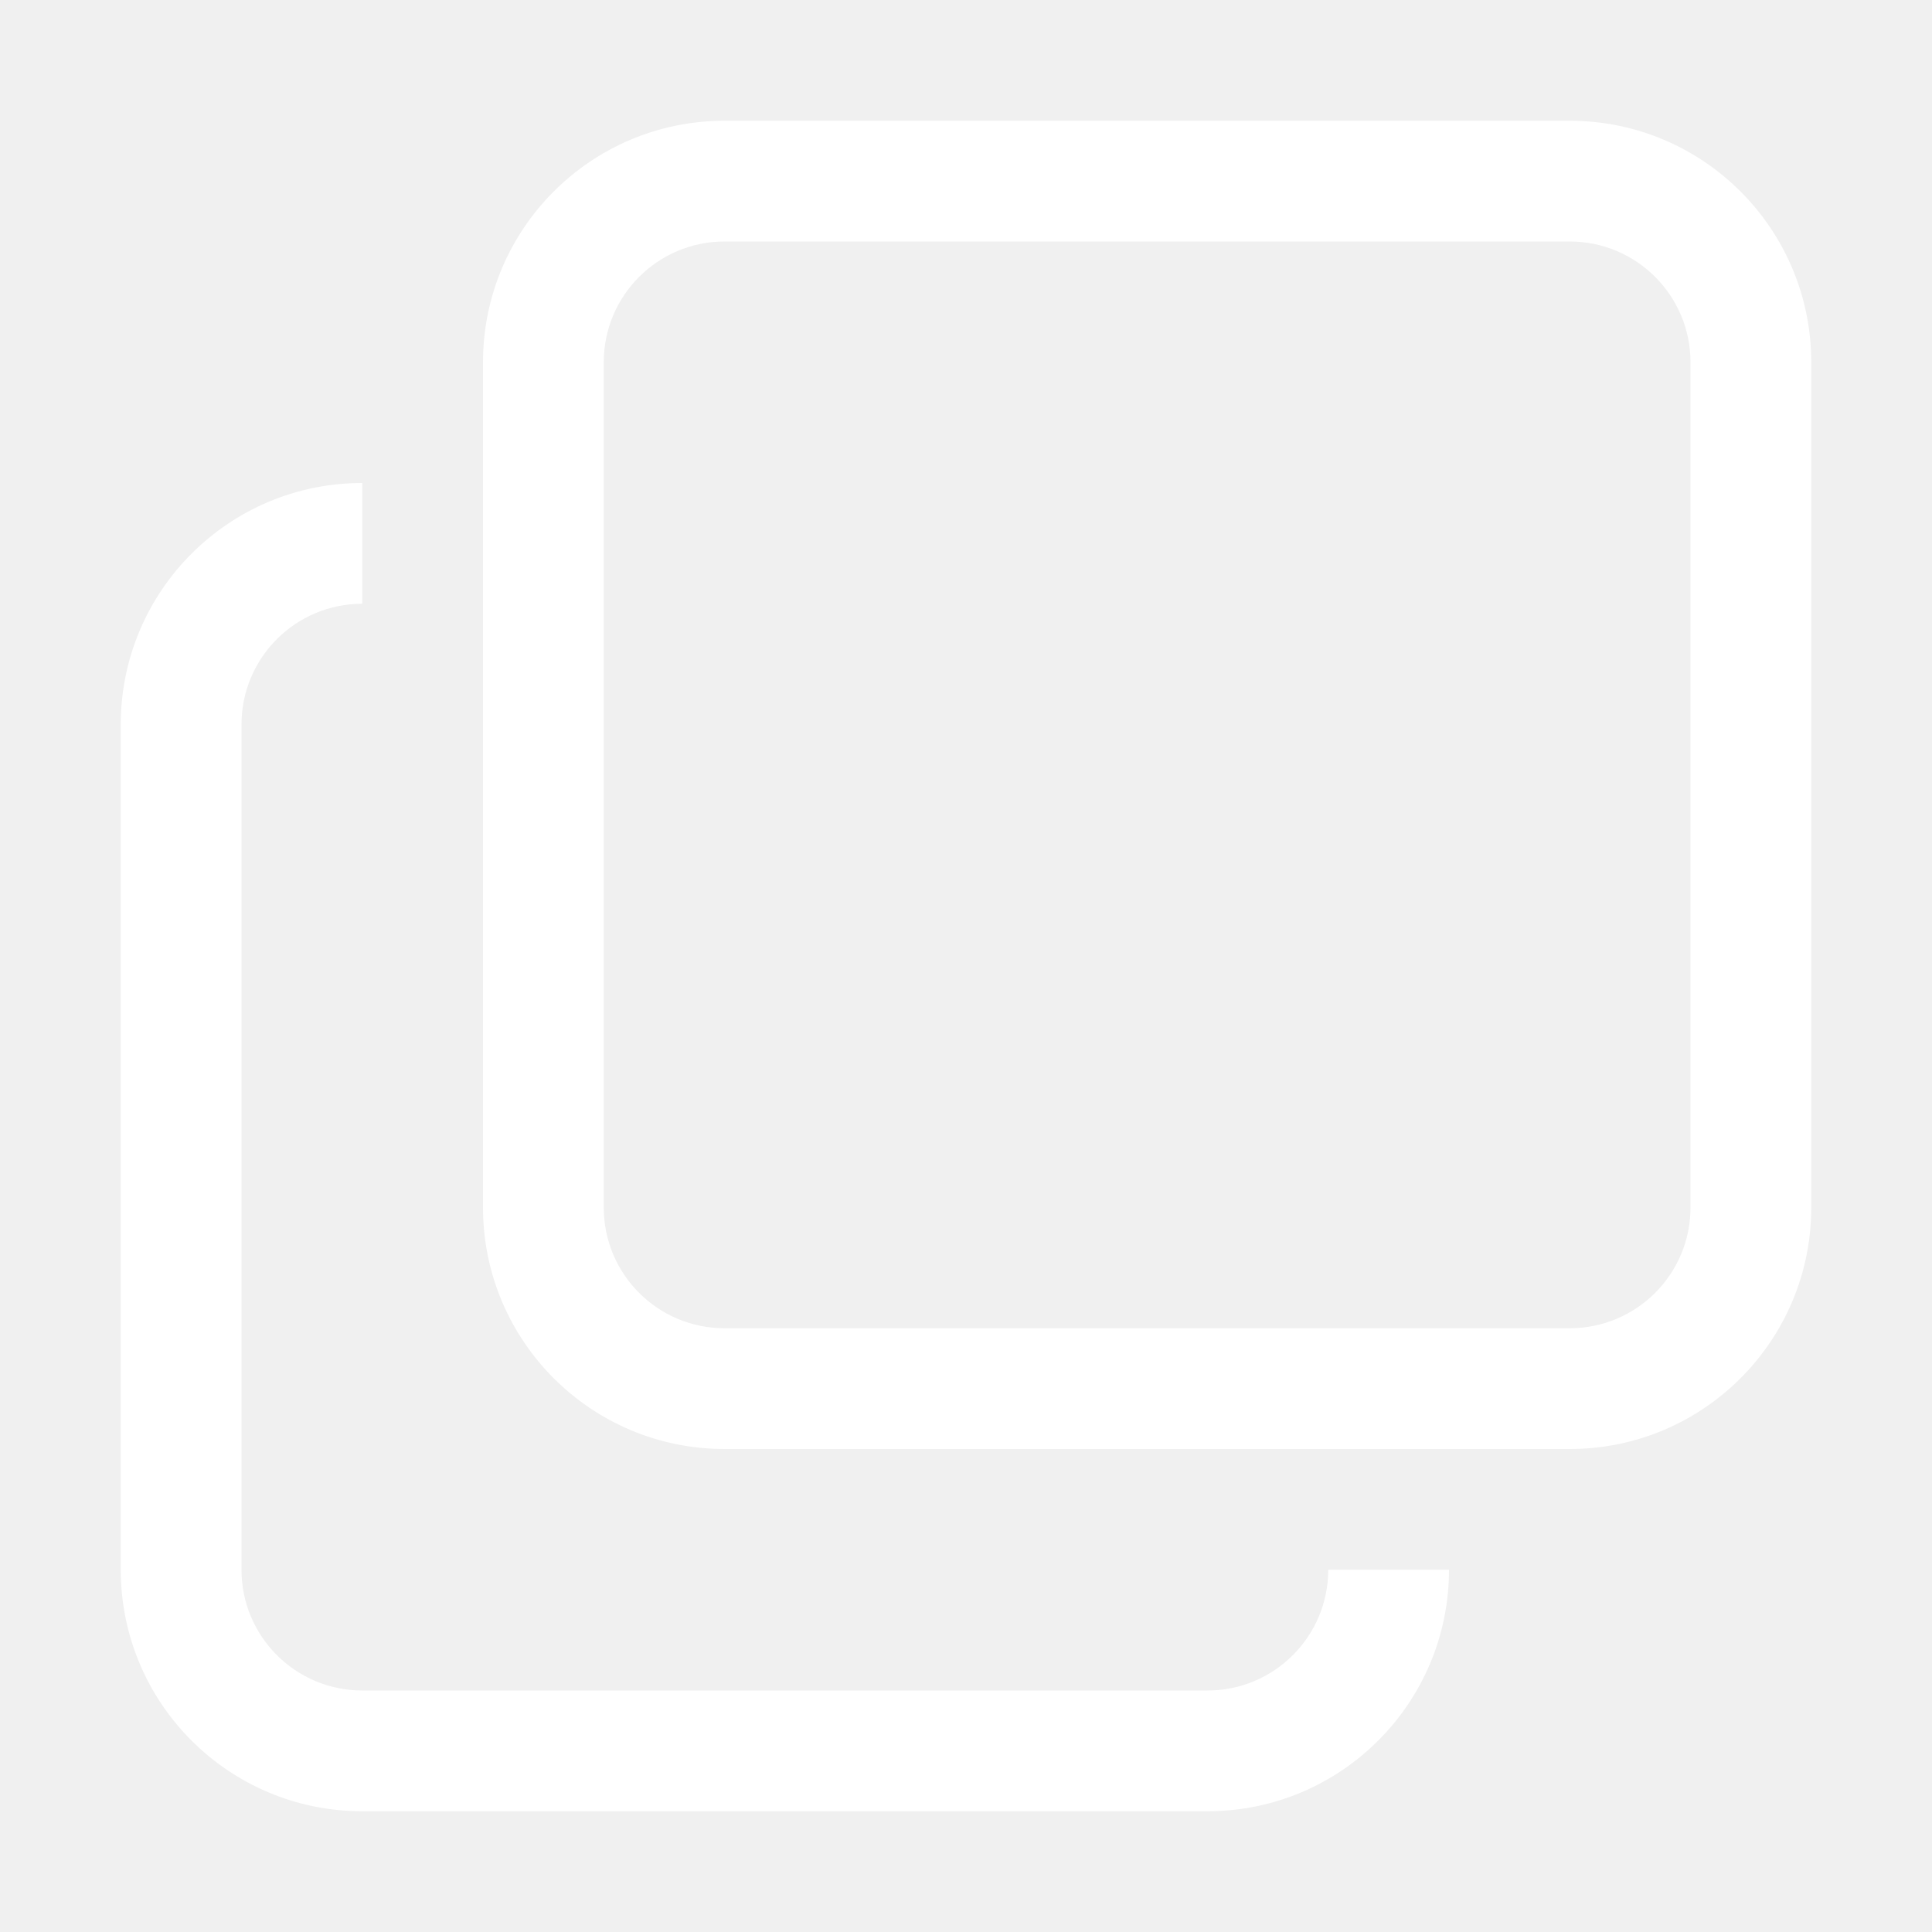
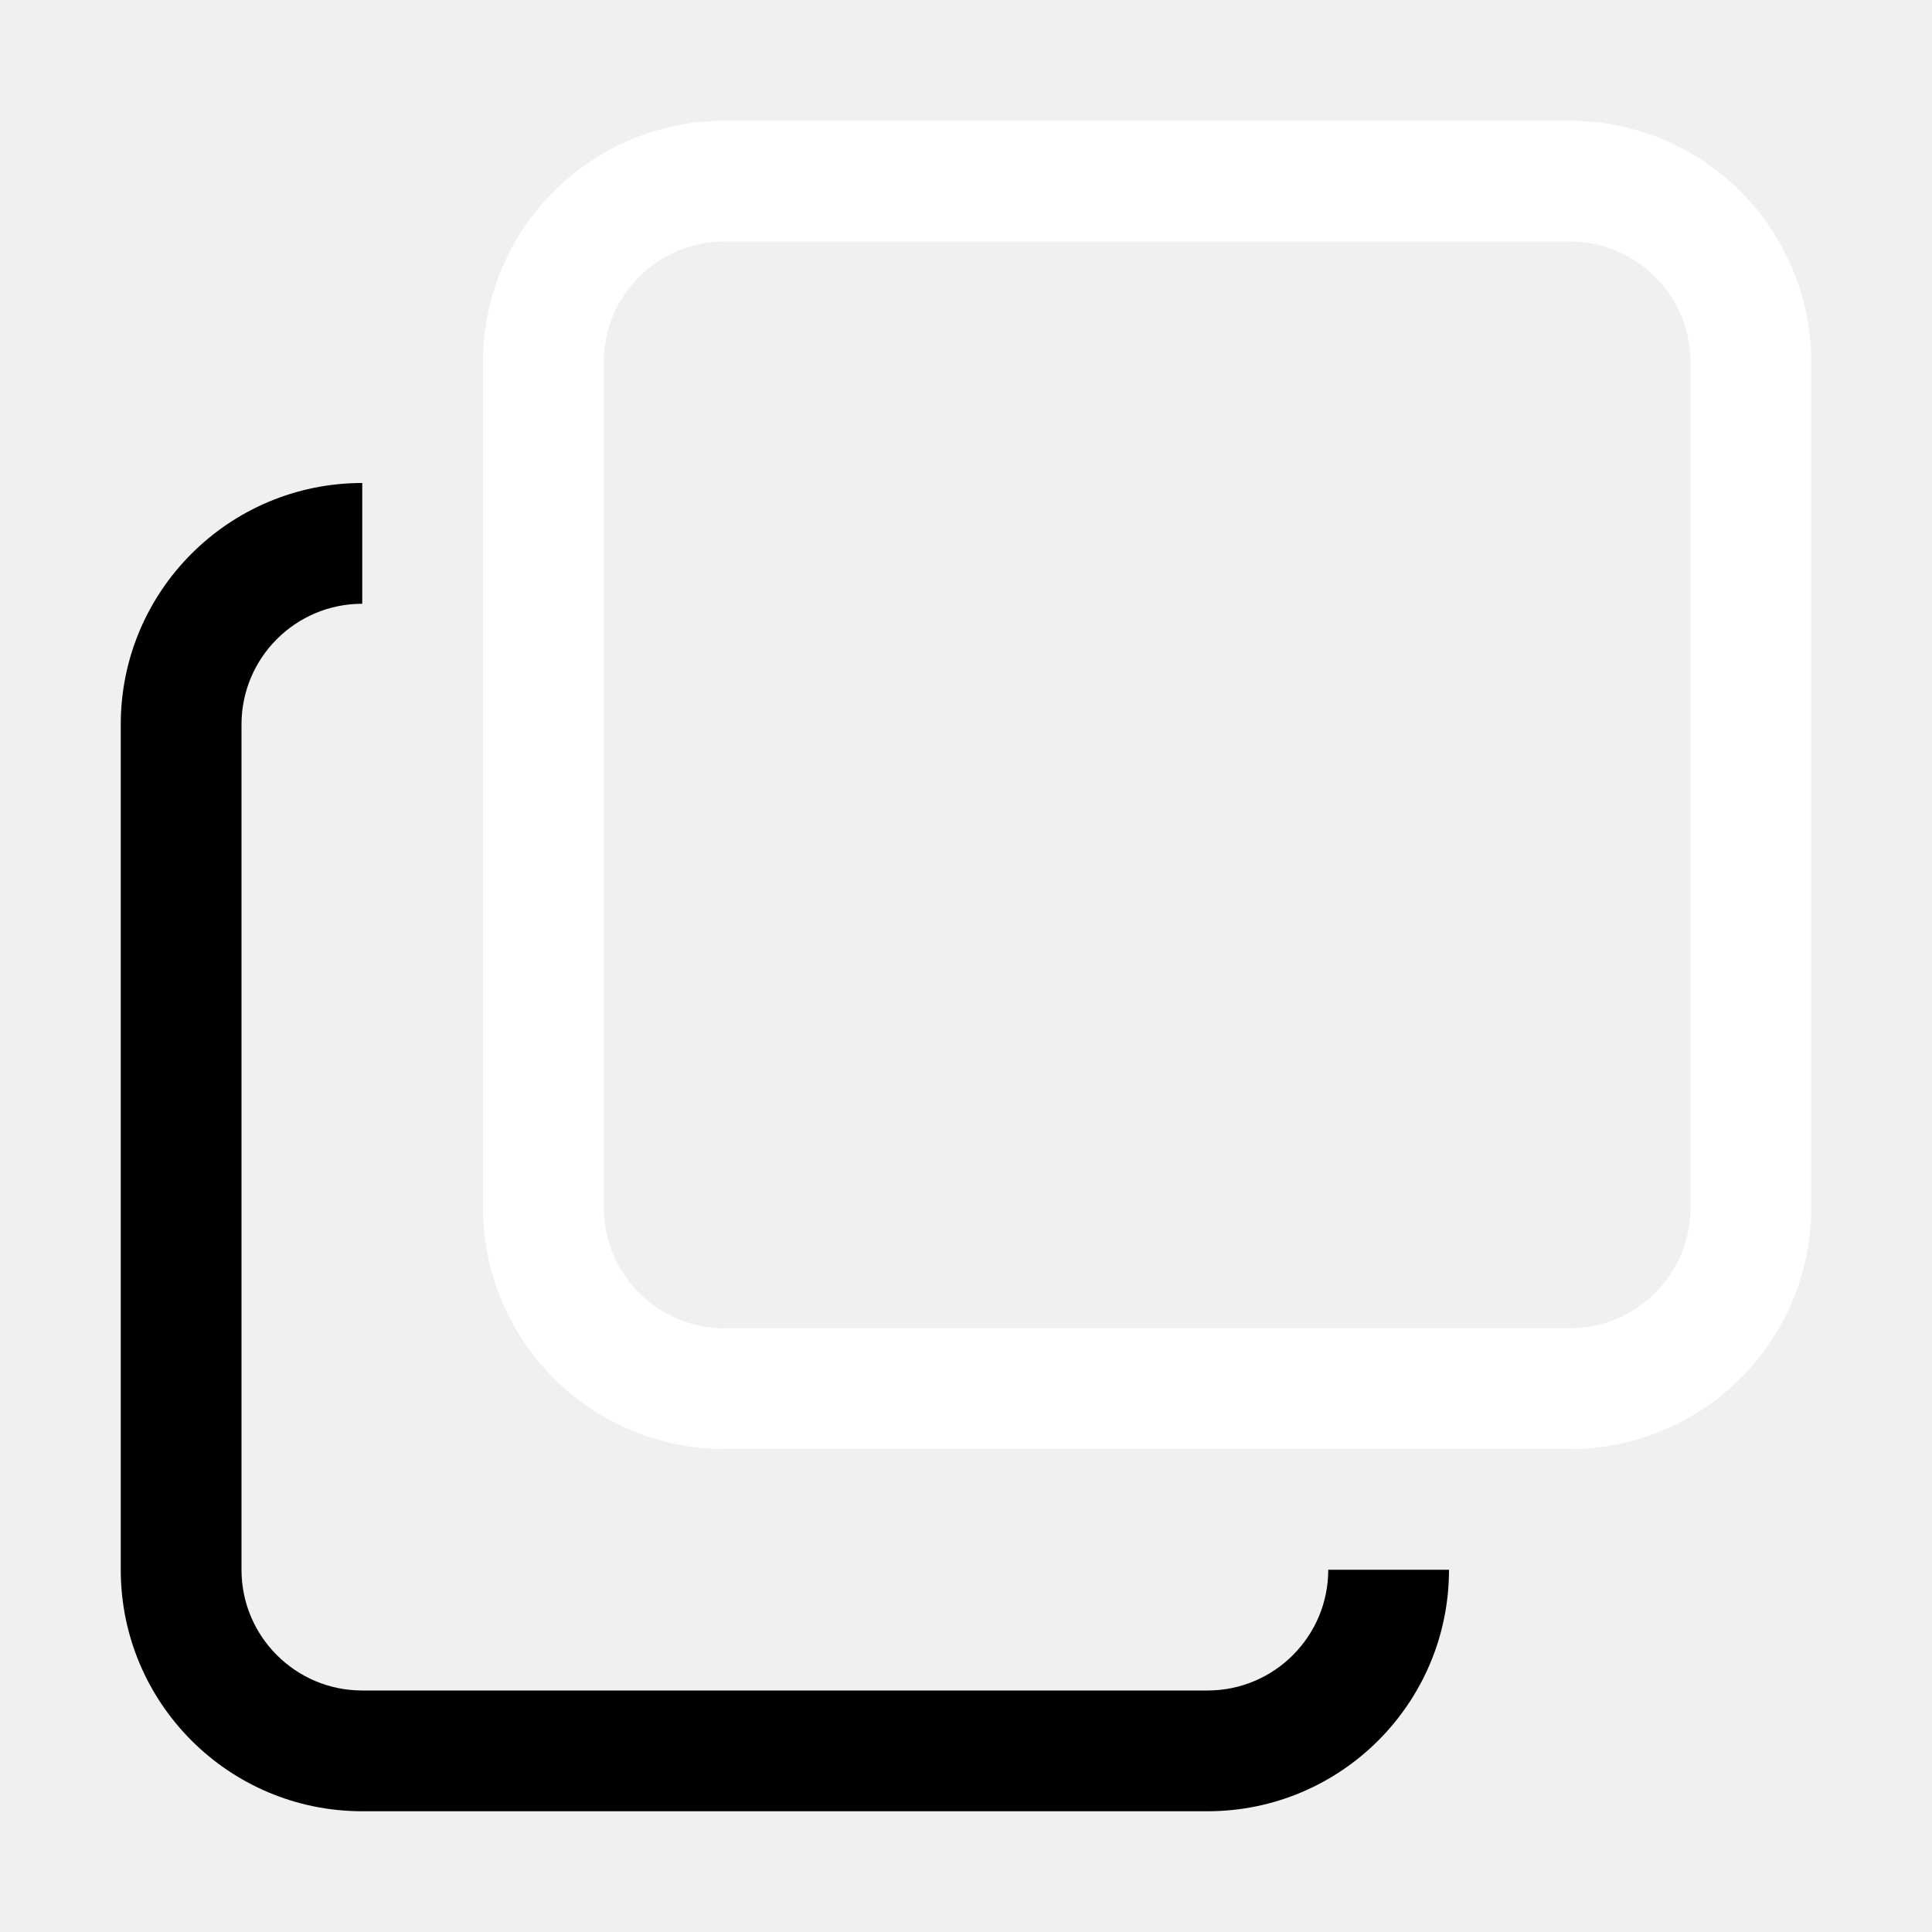
<svg xmlns="http://www.w3.org/2000/svg" viewBox="0 0 1024 1024">
-   <path fill="#FFFFFF" d="M768 832a128 128 0 0 1-128 128H192A128 128 0 0 1 64 832V384a128 128 0 0 1 128-128v64a64 64 0 0 0-64 64v448a64 64 0 0 0 64 64h448a64 64 0 0 0 64-64z" />
+   <path fill="#000000" d="M768 832a128 128 0 0 1-128 128H192A128 128 0 0 1 64 832V384a128 128 0 0 1 128-128v64a64 64 0 0 0-64 64v448a64 64 0 0 0 64 64h448a64 64 0 0 0 64-64z" />
  <path fill="#FFFFFF" d="M384 128a64 64 0 0 0-64 64v448a64 64 0 0 0 64 64h448a64 64 0 0 0 64-64V192a64 64 0 0 0-64-64zm0-64h448a128 128 0 0 1 128 128v448a128 128 0 0 1-128 128H384a128 128 0 0 1-128-128V192A128 128 0 0 1 384 64" />
</svg>
